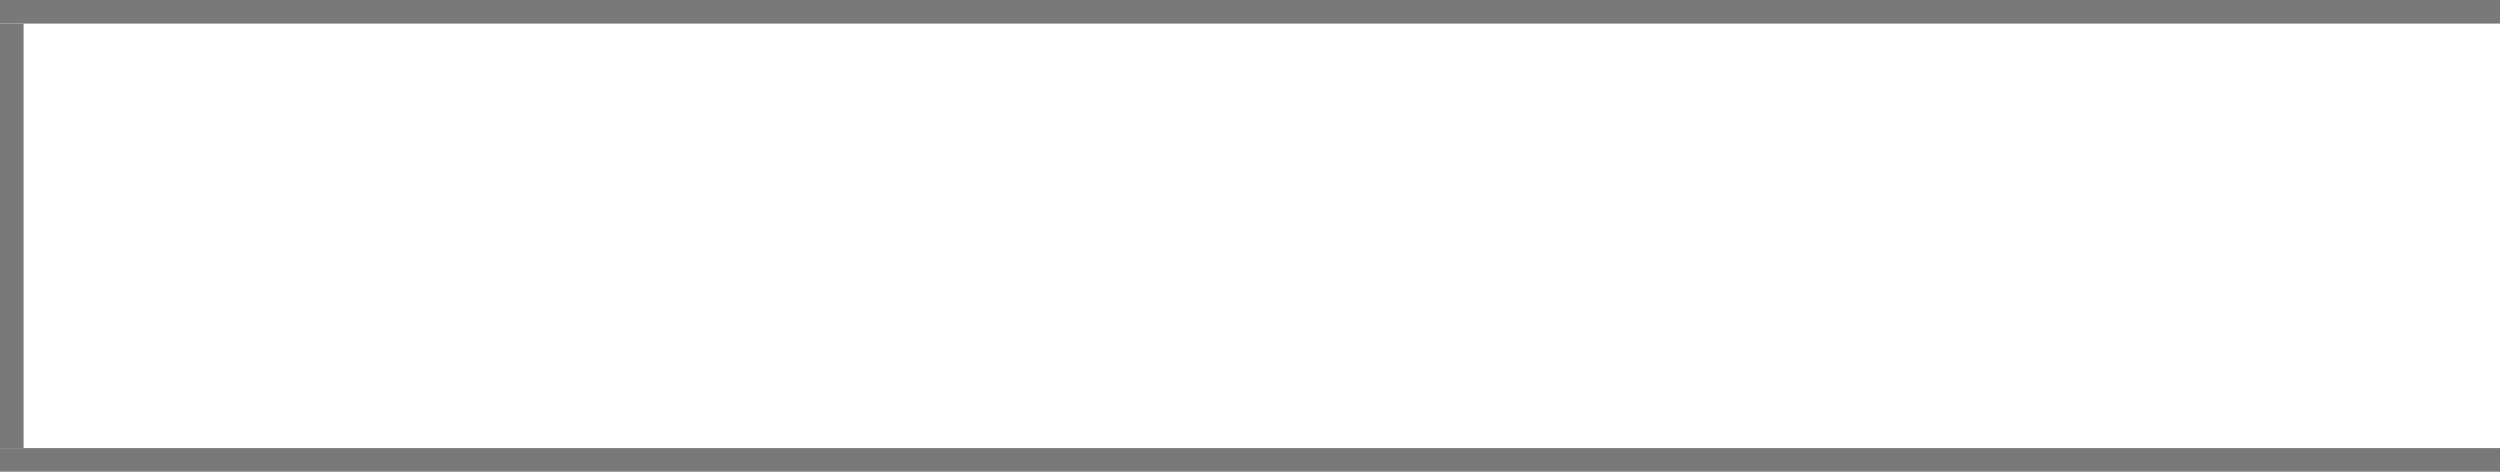
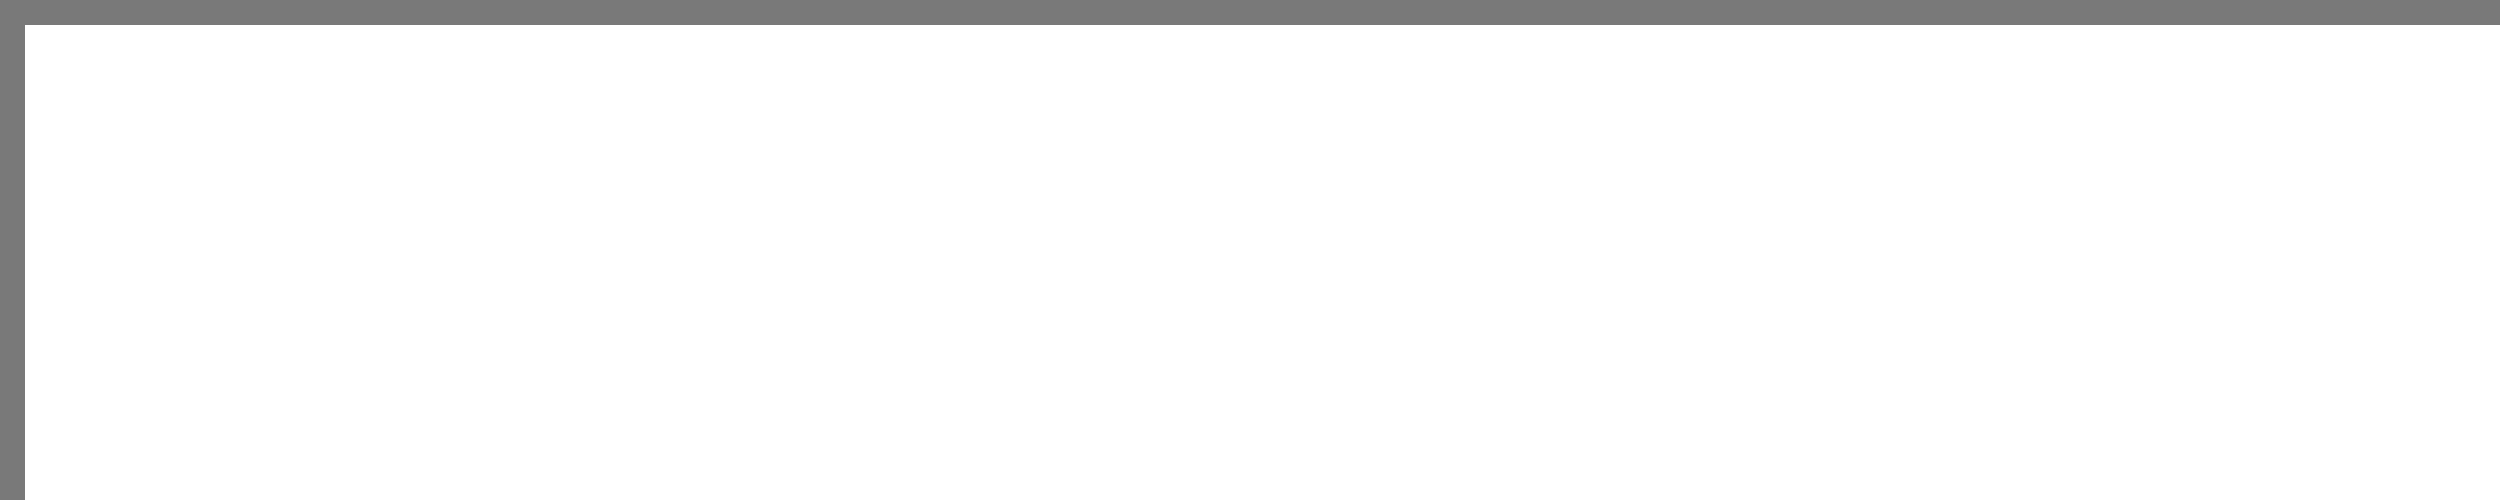
- <svg xmlns="http://www.w3.org/2000/svg" version="1.1" width="106px" height="20px" viewBox="206 229 106 20">
-   <path d="M 1 1  L 106 1  L 106 19  L 1 19  L 1 1  Z " fill-rule="nonzero" fill="rgba(255, 255, 255, 1)" stroke="none" transform="matrix(1 0 0 1 206 229 )" class="fill" />
-   <path d="M 0.5 1  L 0.5 19  " stroke-width="1" stroke-dasharray="0" stroke="rgba(121, 121, 121, 1)" fill="none" transform="matrix(1 0 0 1 206 229 )" class="stroke" />
-   <path d="M 0 0.5  L 106 0.5  " stroke-width="1" stroke-dasharray="0" stroke="rgba(121, 121, 121, 1)" fill="none" transform="matrix(1 0 0 1 206 229 )" class="stroke" />
-   <path d="M 0 19.5  L 106 19.5  " stroke-width="1" stroke-dasharray="0" stroke="rgba(121, 121, 121, 1)" fill="none" transform="matrix(1 0 0 1 206 229 )" class="stroke" />
+ <svg xmlns="http://www.w3.org/2000/svg" version="1.1" width="100px" height="20px" viewBox="412 149 100 20">
+   <path d="M 1 1  L 100 1  L 100 20  L 1 20  L 1 1  Z " fill-rule="nonzero" fill="rgba(255, 255, 255, 1)" stroke="none" transform="matrix(1 0 0 1 412 149 )" class="fill" />
+   <path d="M 0.5 1  L 0.5 20  " stroke-width="1" stroke-dasharray="0" stroke="rgba(121, 121, 121, 1)" fill="none" transform="matrix(1 0 0 1 412 149 )" class="stroke" />
+   <path d="M 0 0.5  L 100 0.5  " stroke-width="1" stroke-dasharray="0" stroke="rgba(121, 121, 121, 1)" fill="none" transform="matrix(1 0 0 1 412 149 )" class="stroke" />
</svg>
